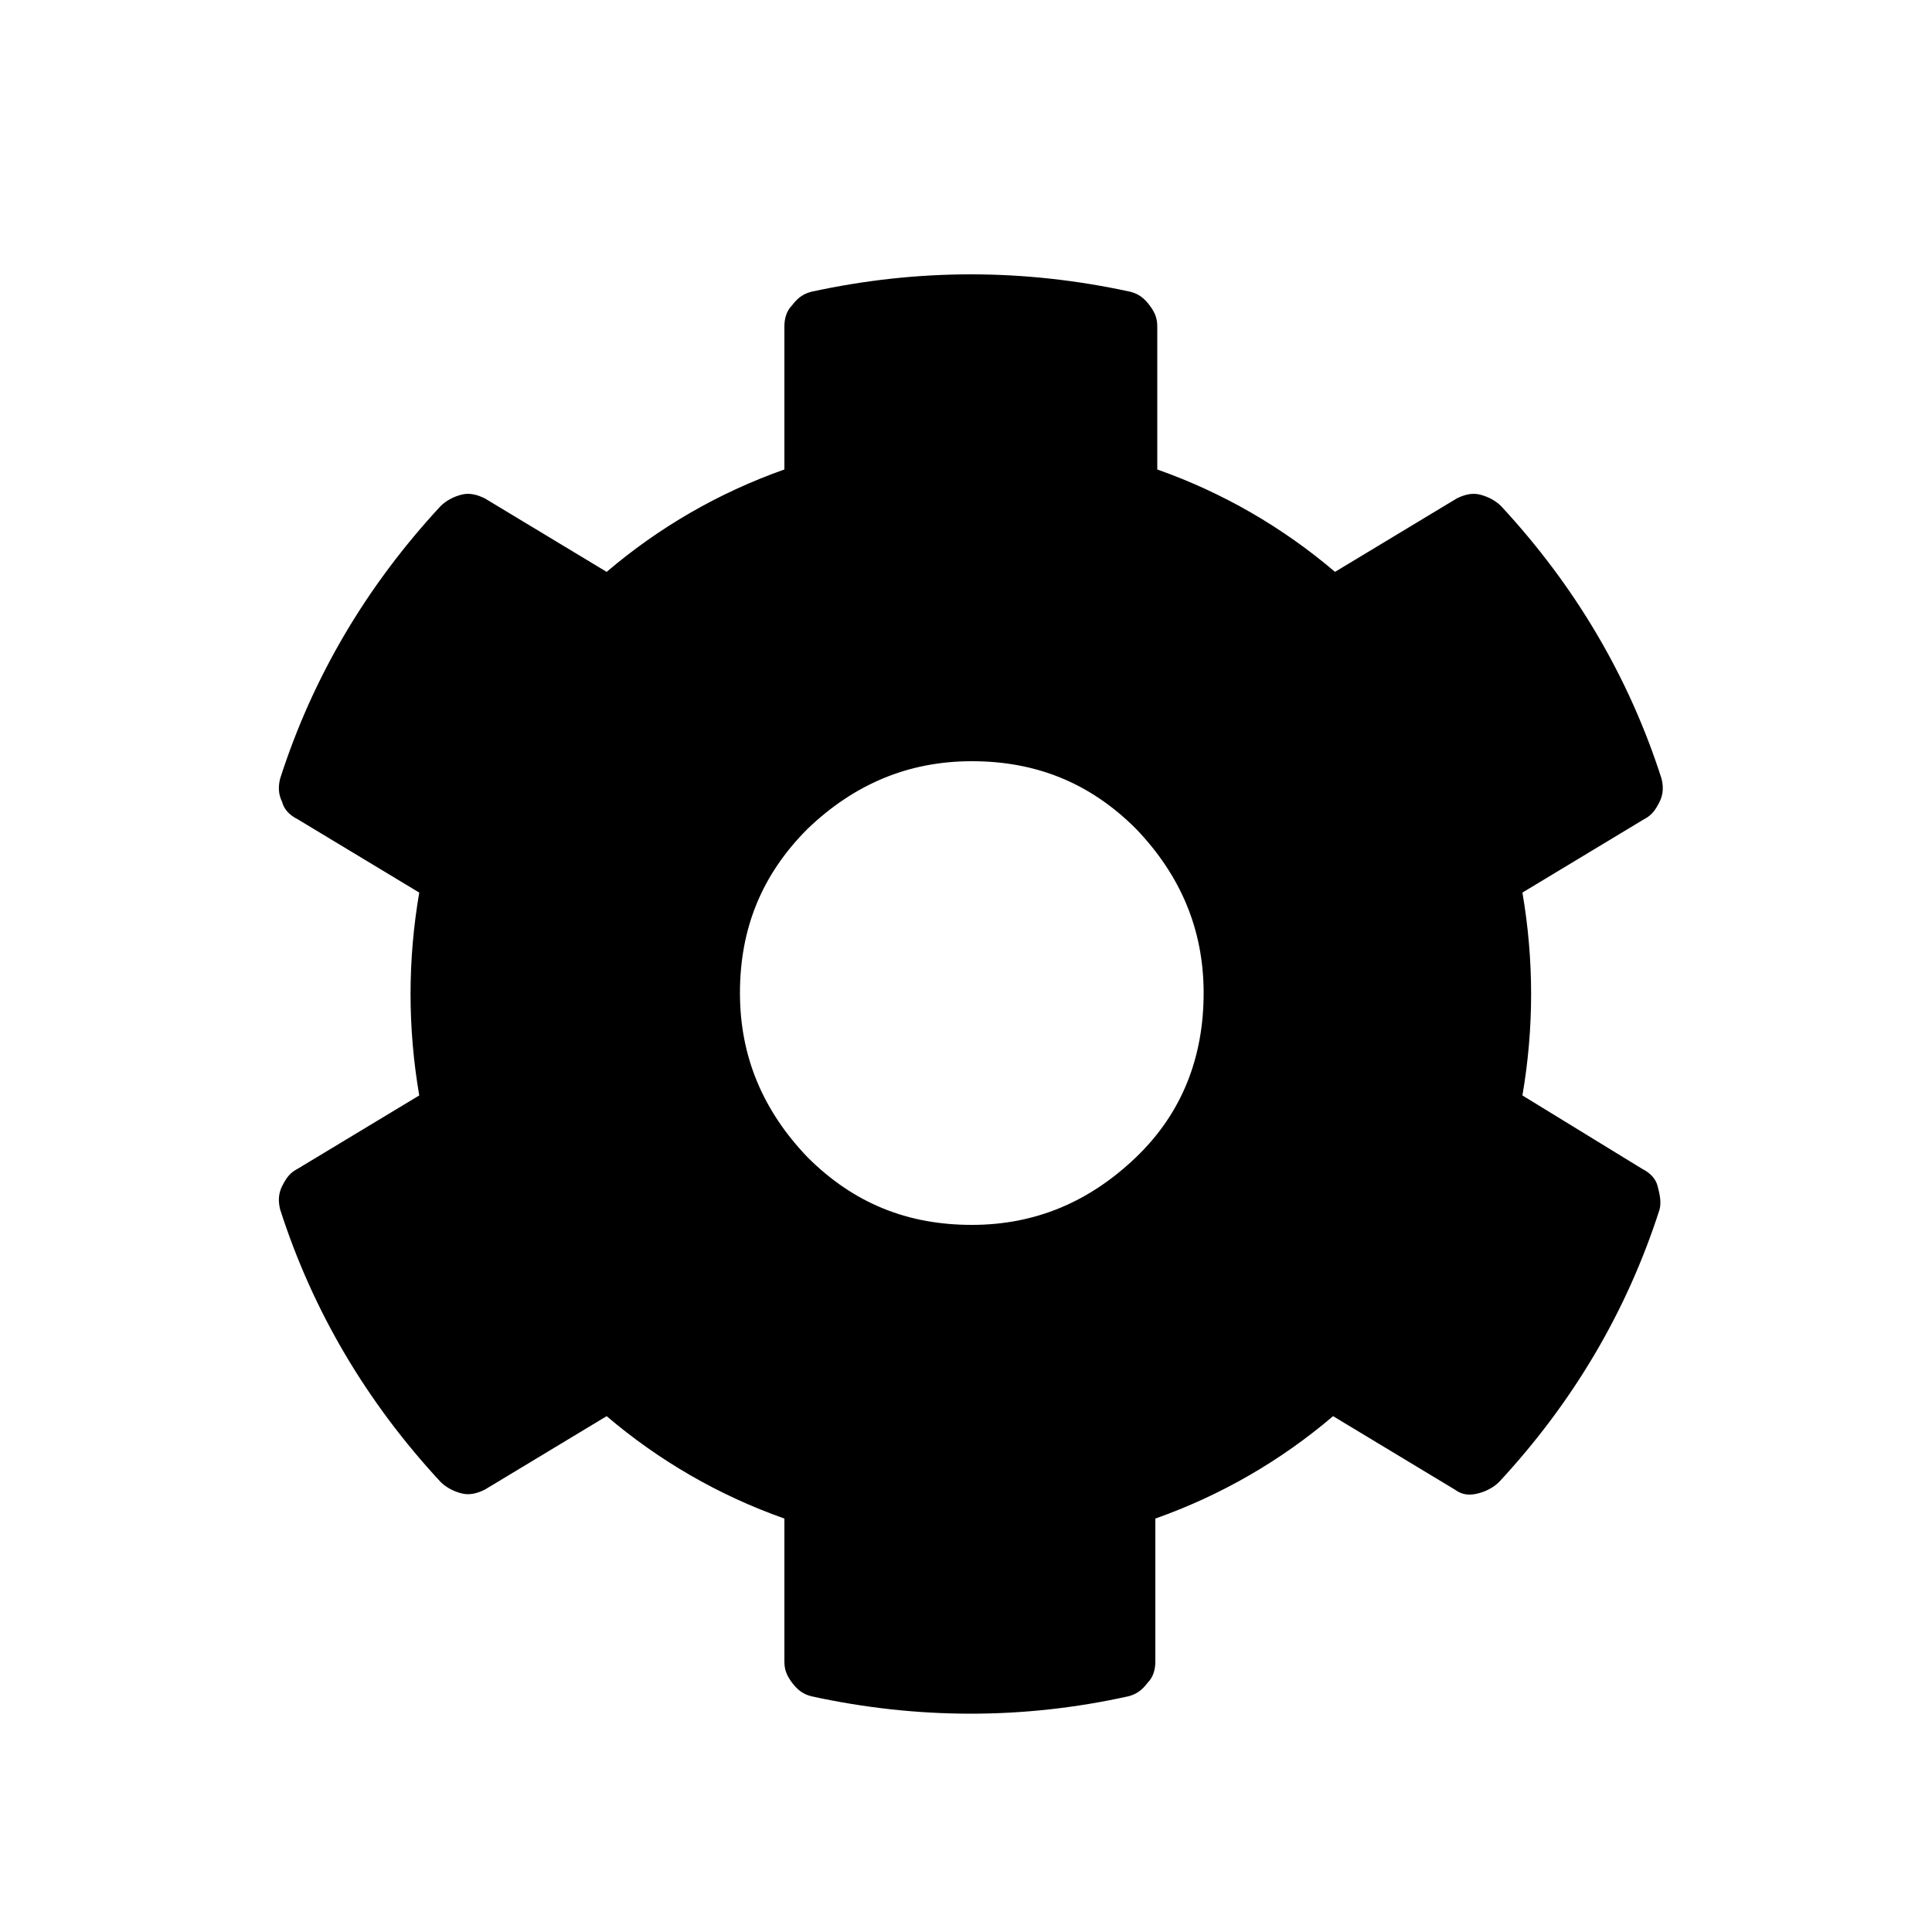
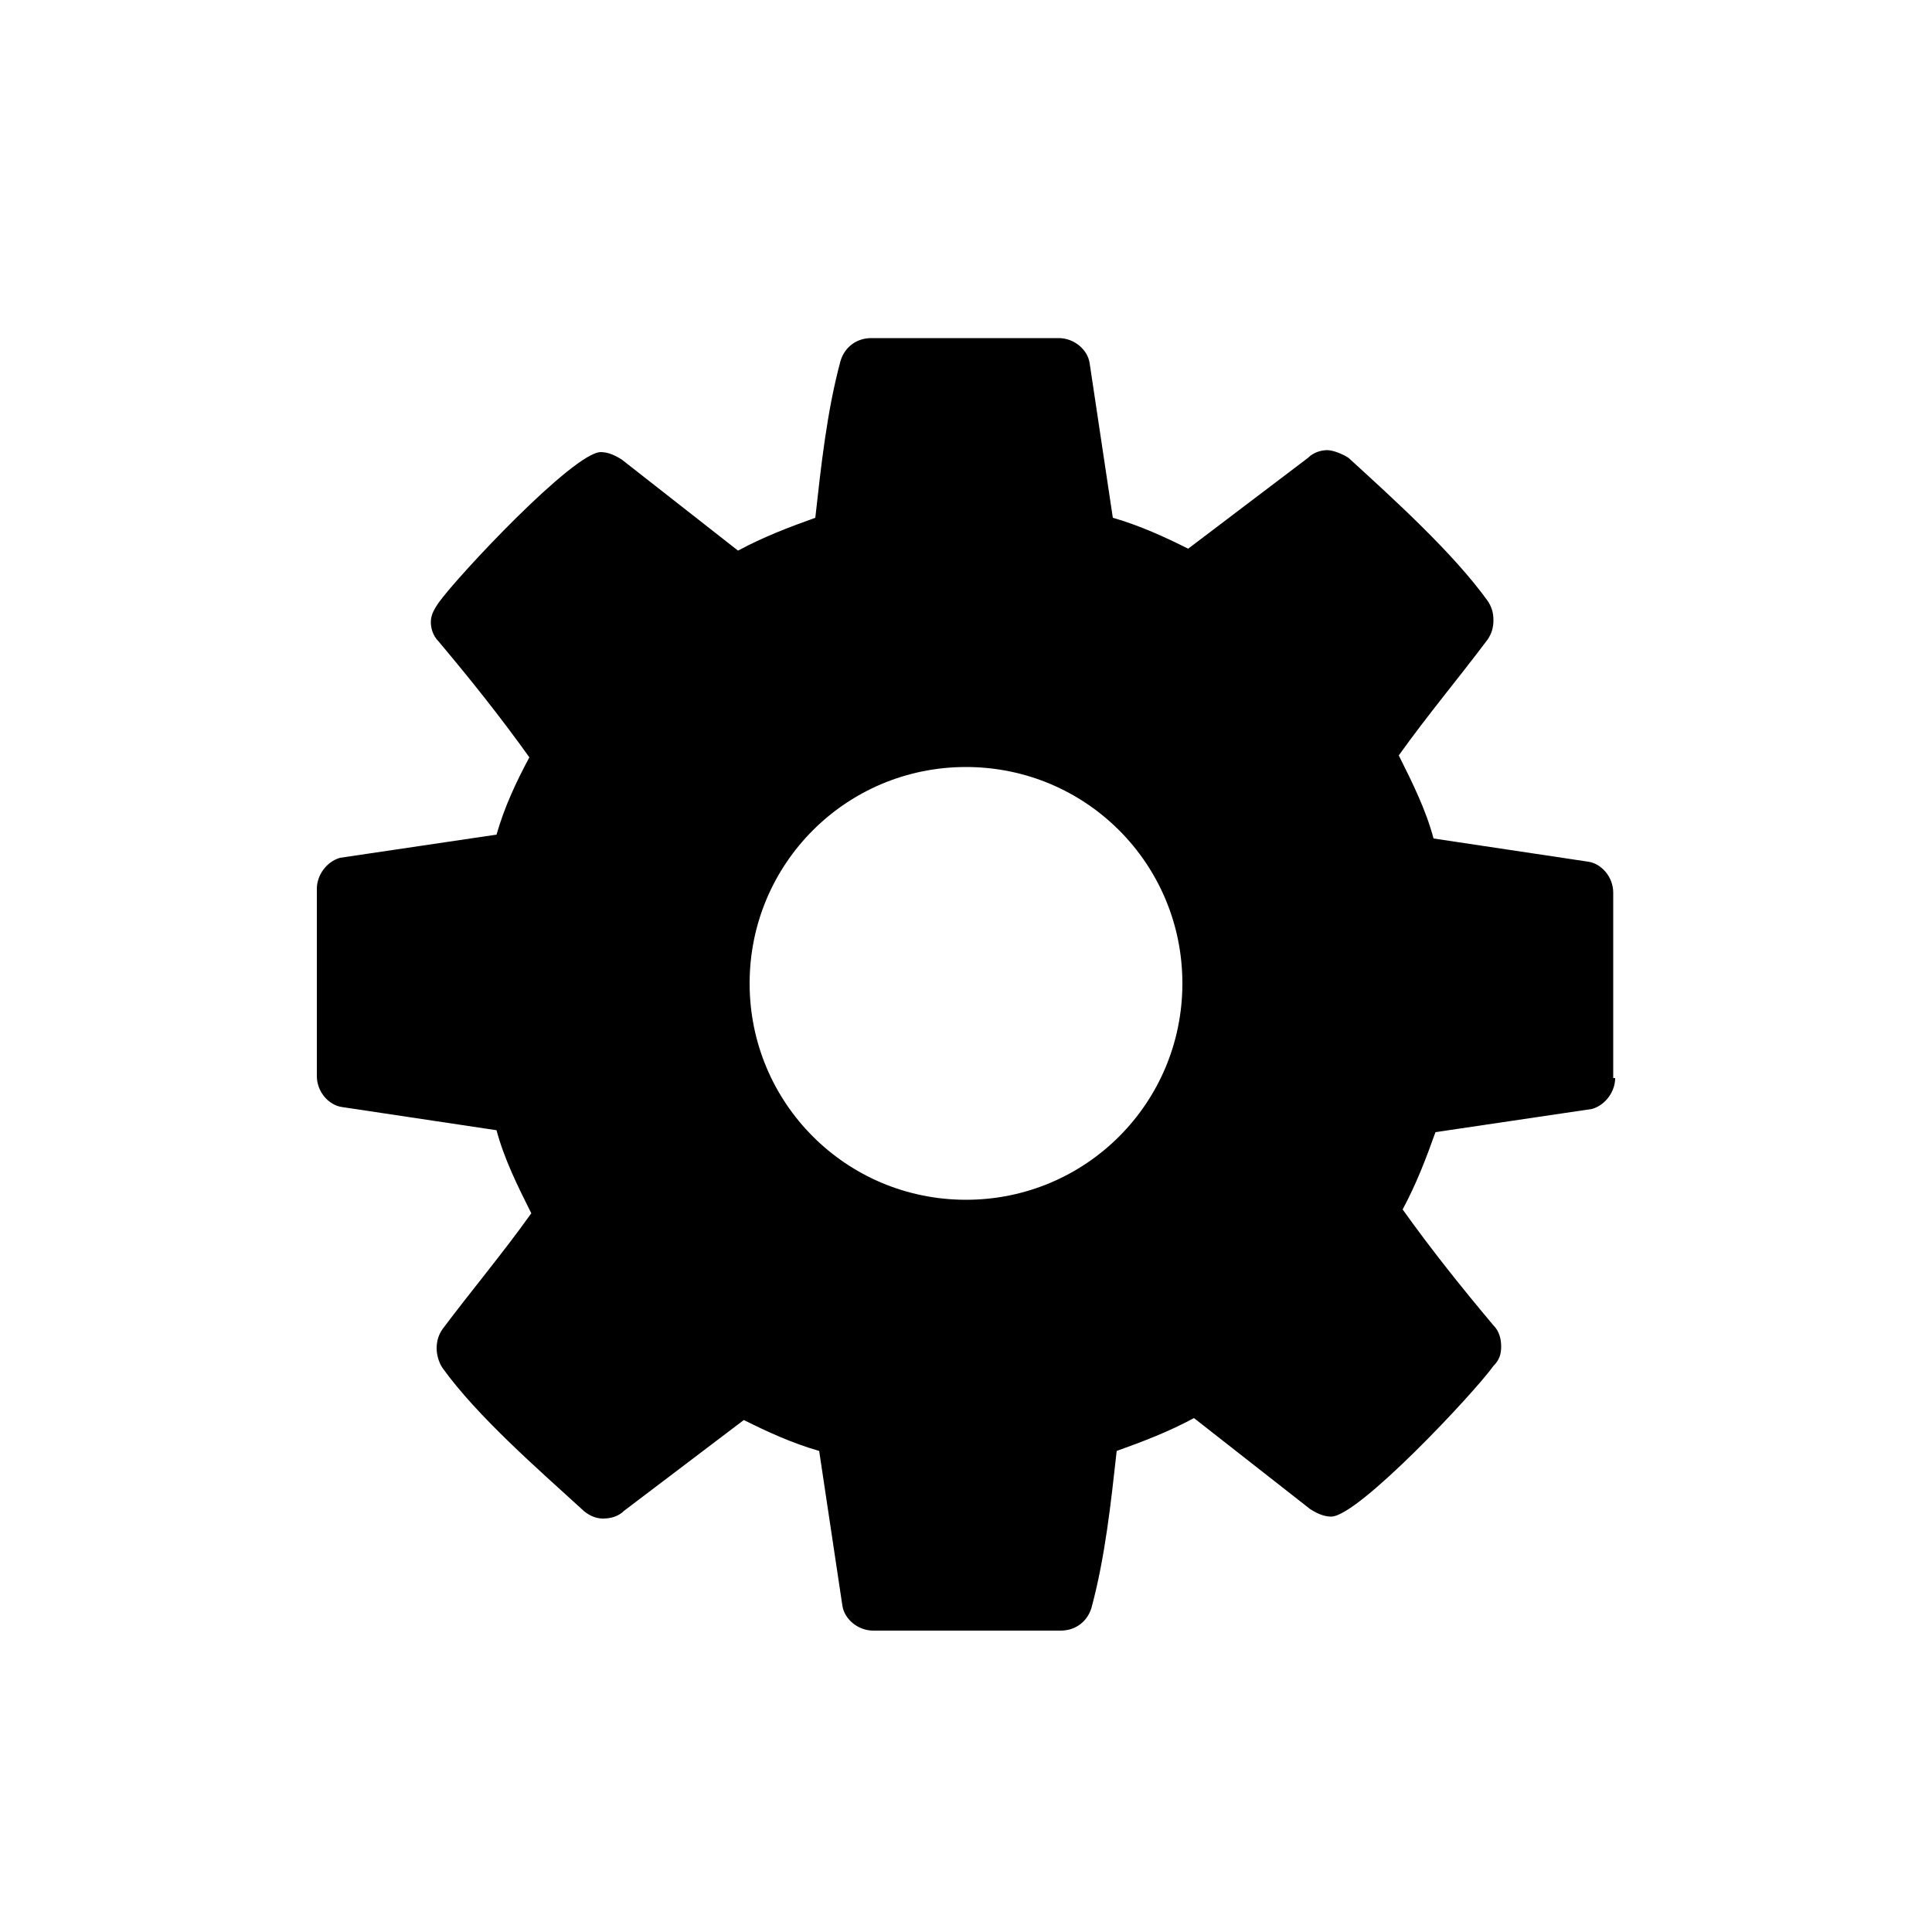
<svg xmlns="http://www.w3.org/2000/svg" version="1.1" viewBox="0 0 100 100">
-   <path id="XMLID_55_" d="M85,60.5c0.4,0.2,0.7,0.5,0.8,0.9s0.2,0.8,0.1,1.2c-1.7,5.3-4.5,10-8.3,14.1c-0.3,0.3-0.7,0.5-1.1,0.6   c-0.4,0.1-0.8,0.1-1.2-0.2l-6.3-3.8c-2.7,2.3-5.8,4.1-9.2,5.3V86c0,0.4-0.1,0.8-0.4,1.1c-0.3,0.4-0.6,0.6-1,0.7   C53,89,47.5,89,42,87.8c-0.4-0.1-0.7-0.3-1-0.7c-0.3-0.4-0.4-0.7-0.4-1.1v-7.4c-3.4-1.2-6.5-3-9.2-5.3l-6.3,3.8   c-0.4,0.2-0.8,0.3-1.2,0.2c-0.4-0.1-0.8-0.3-1.1-0.6c-3.8-4.1-6.6-8.8-8.3-14.1c-0.1-0.4-0.1-0.8,0.1-1.2s0.4-0.7,0.8-0.9l6.3-3.8   c-0.6-3.5-0.6-7,0-10.5l-6.3-3.8c-0.4-0.2-0.7-0.5-0.8-0.9c-0.2-0.4-0.2-0.8-0.1-1.2c1.7-5.3,4.5-10,8.3-14.1   c0.3-0.3,0.7-0.5,1.1-0.6c0.4-0.1,0.8,0,1.2,0.2l6.3,3.8c2.7-2.3,5.8-4.1,9.2-5.3v-7.4c0-0.4,0.1-0.8,0.4-1.1   c0.3-0.4,0.6-0.6,1-0.7c5.5-1.2,11-1.2,16.5,0c0.4,0.1,0.7,0.3,1,0.7s0.4,0.7,0.4,1.1v7.4c3.4,1.2,6.5,3,9.2,5.3l6.3-3.8   c0.4-0.2,0.8-0.3,1.2-0.2c0.4,0.1,0.8,0.3,1.1,0.6c3.8,4.1,6.6,8.8,8.3,14.1c0.1,0.4,0.1,0.8-0.1,1.2c-0.2,0.4-0.4,0.7-0.8,0.9   l-6.3,3.8c0.6,3.5,0.6,7,0,10.5L85,60.5z M58.8,42.9c-2.4-2.4-5.2-3.5-8.5-3.5c-3.3,0-6.1,1.2-8.5,3.5c-2.4,2.4-3.5,5.2-3.5,8.5   c0,3.3,1.2,6.1,3.5,8.5c2.4,2.4,5.2,3.5,8.5,3.5c3.3,0,6.1-1.2,8.5-3.5s3.5-5.2,3.5-8.5C62.3,48.1,61.1,45.3,58.8,42.9z" />
+   <path d="M83.6,55.8c0,0.7-0.5,1.4-1.2,1.6l-8.1,1.2c-0.5,1.4-1,2.7-1.7,4c1.5,2.1,3.1,4.1,4.7,6c0.3,0.3,0.4,0.7,0.4,1.1   c0,0.4-0.1,0.7-0.4,1c-1,1.4-7,7.8-8.4,7.8c-0.4,0-0.8-0.2-1.1-0.4l-6-4.7c-1.3,0.7-2.6,1.2-4,1.7c-0.3,2.7-0.6,5.5-1.3,8.1   c-0.2,0.7-0.8,1.2-1.6,1.2h-9.7c-0.8,0-1.5-0.6-1.6-1.3l-1.2-8c-1.4-0.4-2.7-1-3.9-1.6l-6.2,4.7c-0.3,0.3-0.7,0.4-1.1,0.4   s-0.8-0.2-1.1-0.5c-2.3-2.1-5.4-4.8-7.2-7.3c-0.2-0.3-0.3-0.7-0.3-1c0-0.4,0.1-0.7,0.3-1c1.5-2,3.1-3.9,4.6-6   c-0.7-1.4-1.4-2.8-1.8-4.3l-8-1.2c-0.7-0.1-1.3-0.8-1.3-1.6v-9.7c0-0.7,0.5-1.4,1.2-1.6l8.1-1.2c0.4-1.4,1-2.7,1.7-4   c-1.5-2.1-3.1-4.1-4.7-6c-0.3-0.3-0.4-0.7-0.4-1c0-0.4,0.2-0.7,0.4-1c1-1.4,7-7.8,8.4-7.8c0.4,0,0.8,0.2,1.1,0.4l6,4.7   c1.3-0.7,2.6-1.2,4-1.7c0.3-2.7,0.6-5.5,1.3-8.1c0.2-0.7,0.8-1.2,1.6-1.2h9.7c0.8,0,1.5,0.6,1.6,1.3l1.2,8c1.4,0.4,2.7,1,3.9,1.6   l6.2-4.7c0.3-0.3,0.7-0.4,1-0.4s0.8,0.2,1.1,0.4c2.3,2.1,5.4,4.9,7.2,7.4c0.2,0.3,0.3,0.6,0.3,1c0,0.4-0.1,0.7-0.3,1   c-1.5,2-3.1,3.9-4.6,6c0.7,1.4,1.4,2.8,1.8,4.3l8,1.2c0.7,0.1,1.3,0.8,1.3,1.6V55.8z M50,39.7c-6.2,0-11.2,5-11.2,11.2   c0,6.2,5,11.2,11.2,11.2c6.2,0,11.2-5,11.2-11.2C61.2,44.7,56.2,39.7,50,39.7z" />
</svg>
